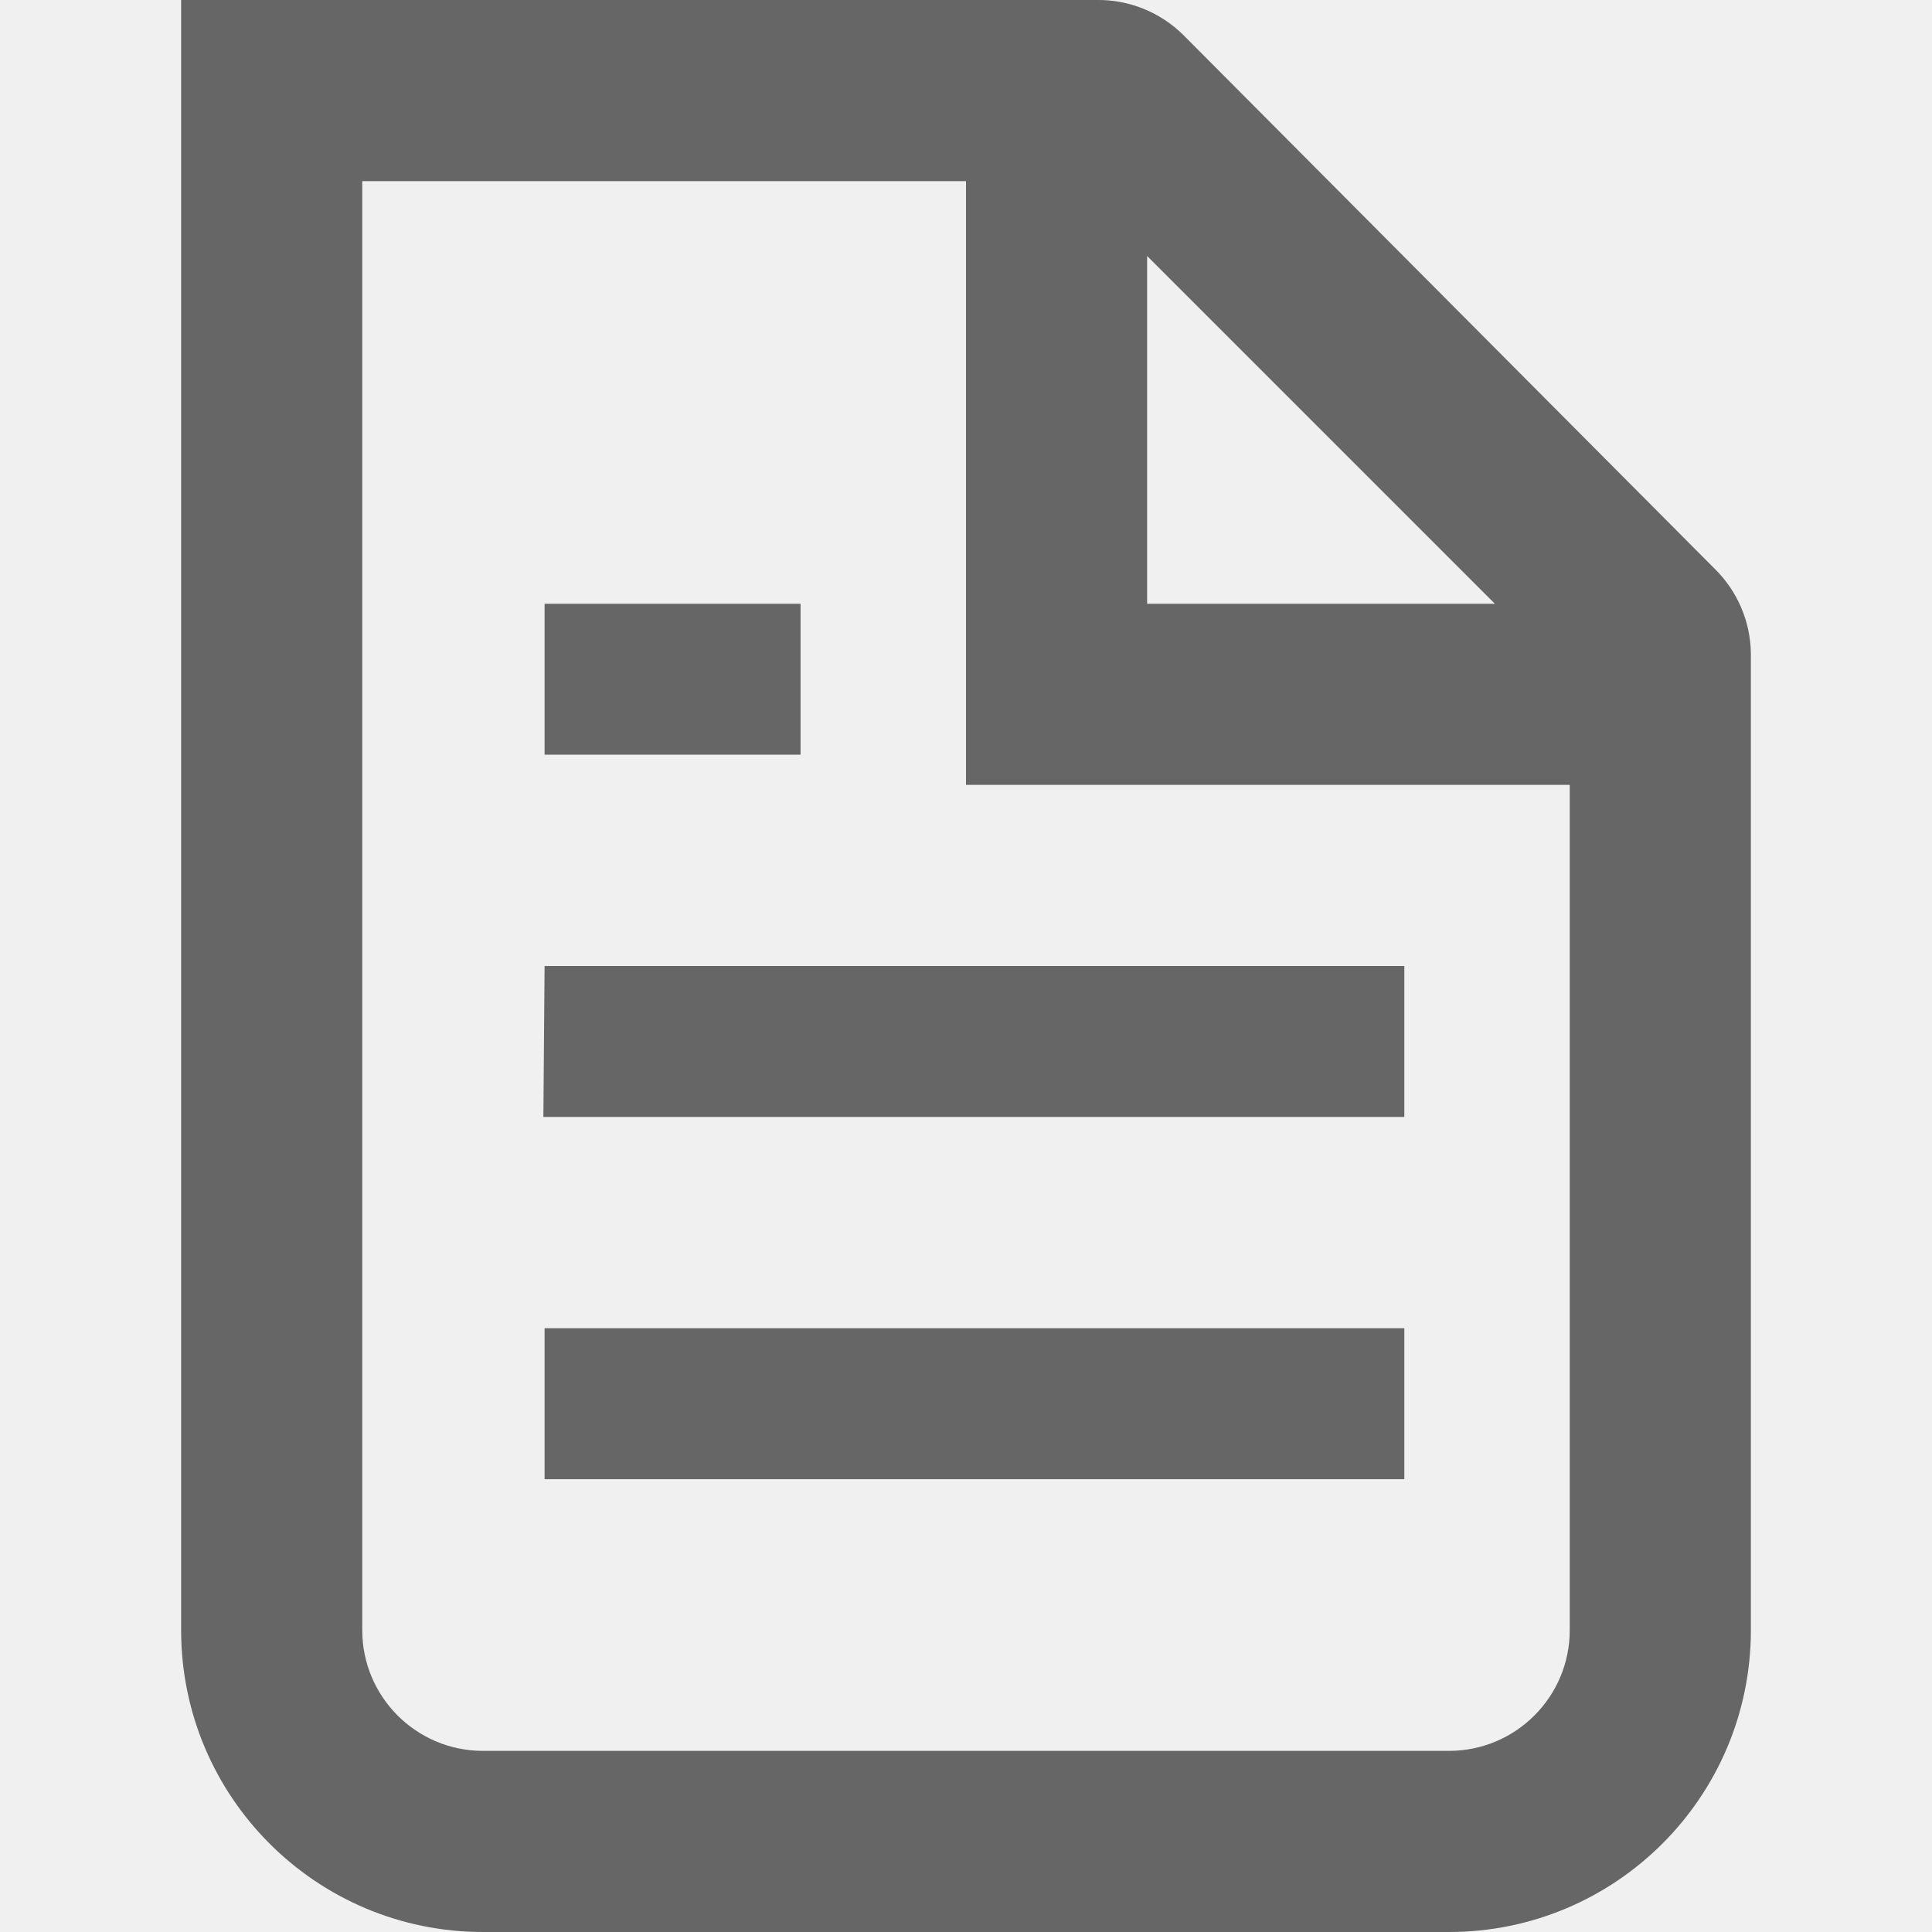
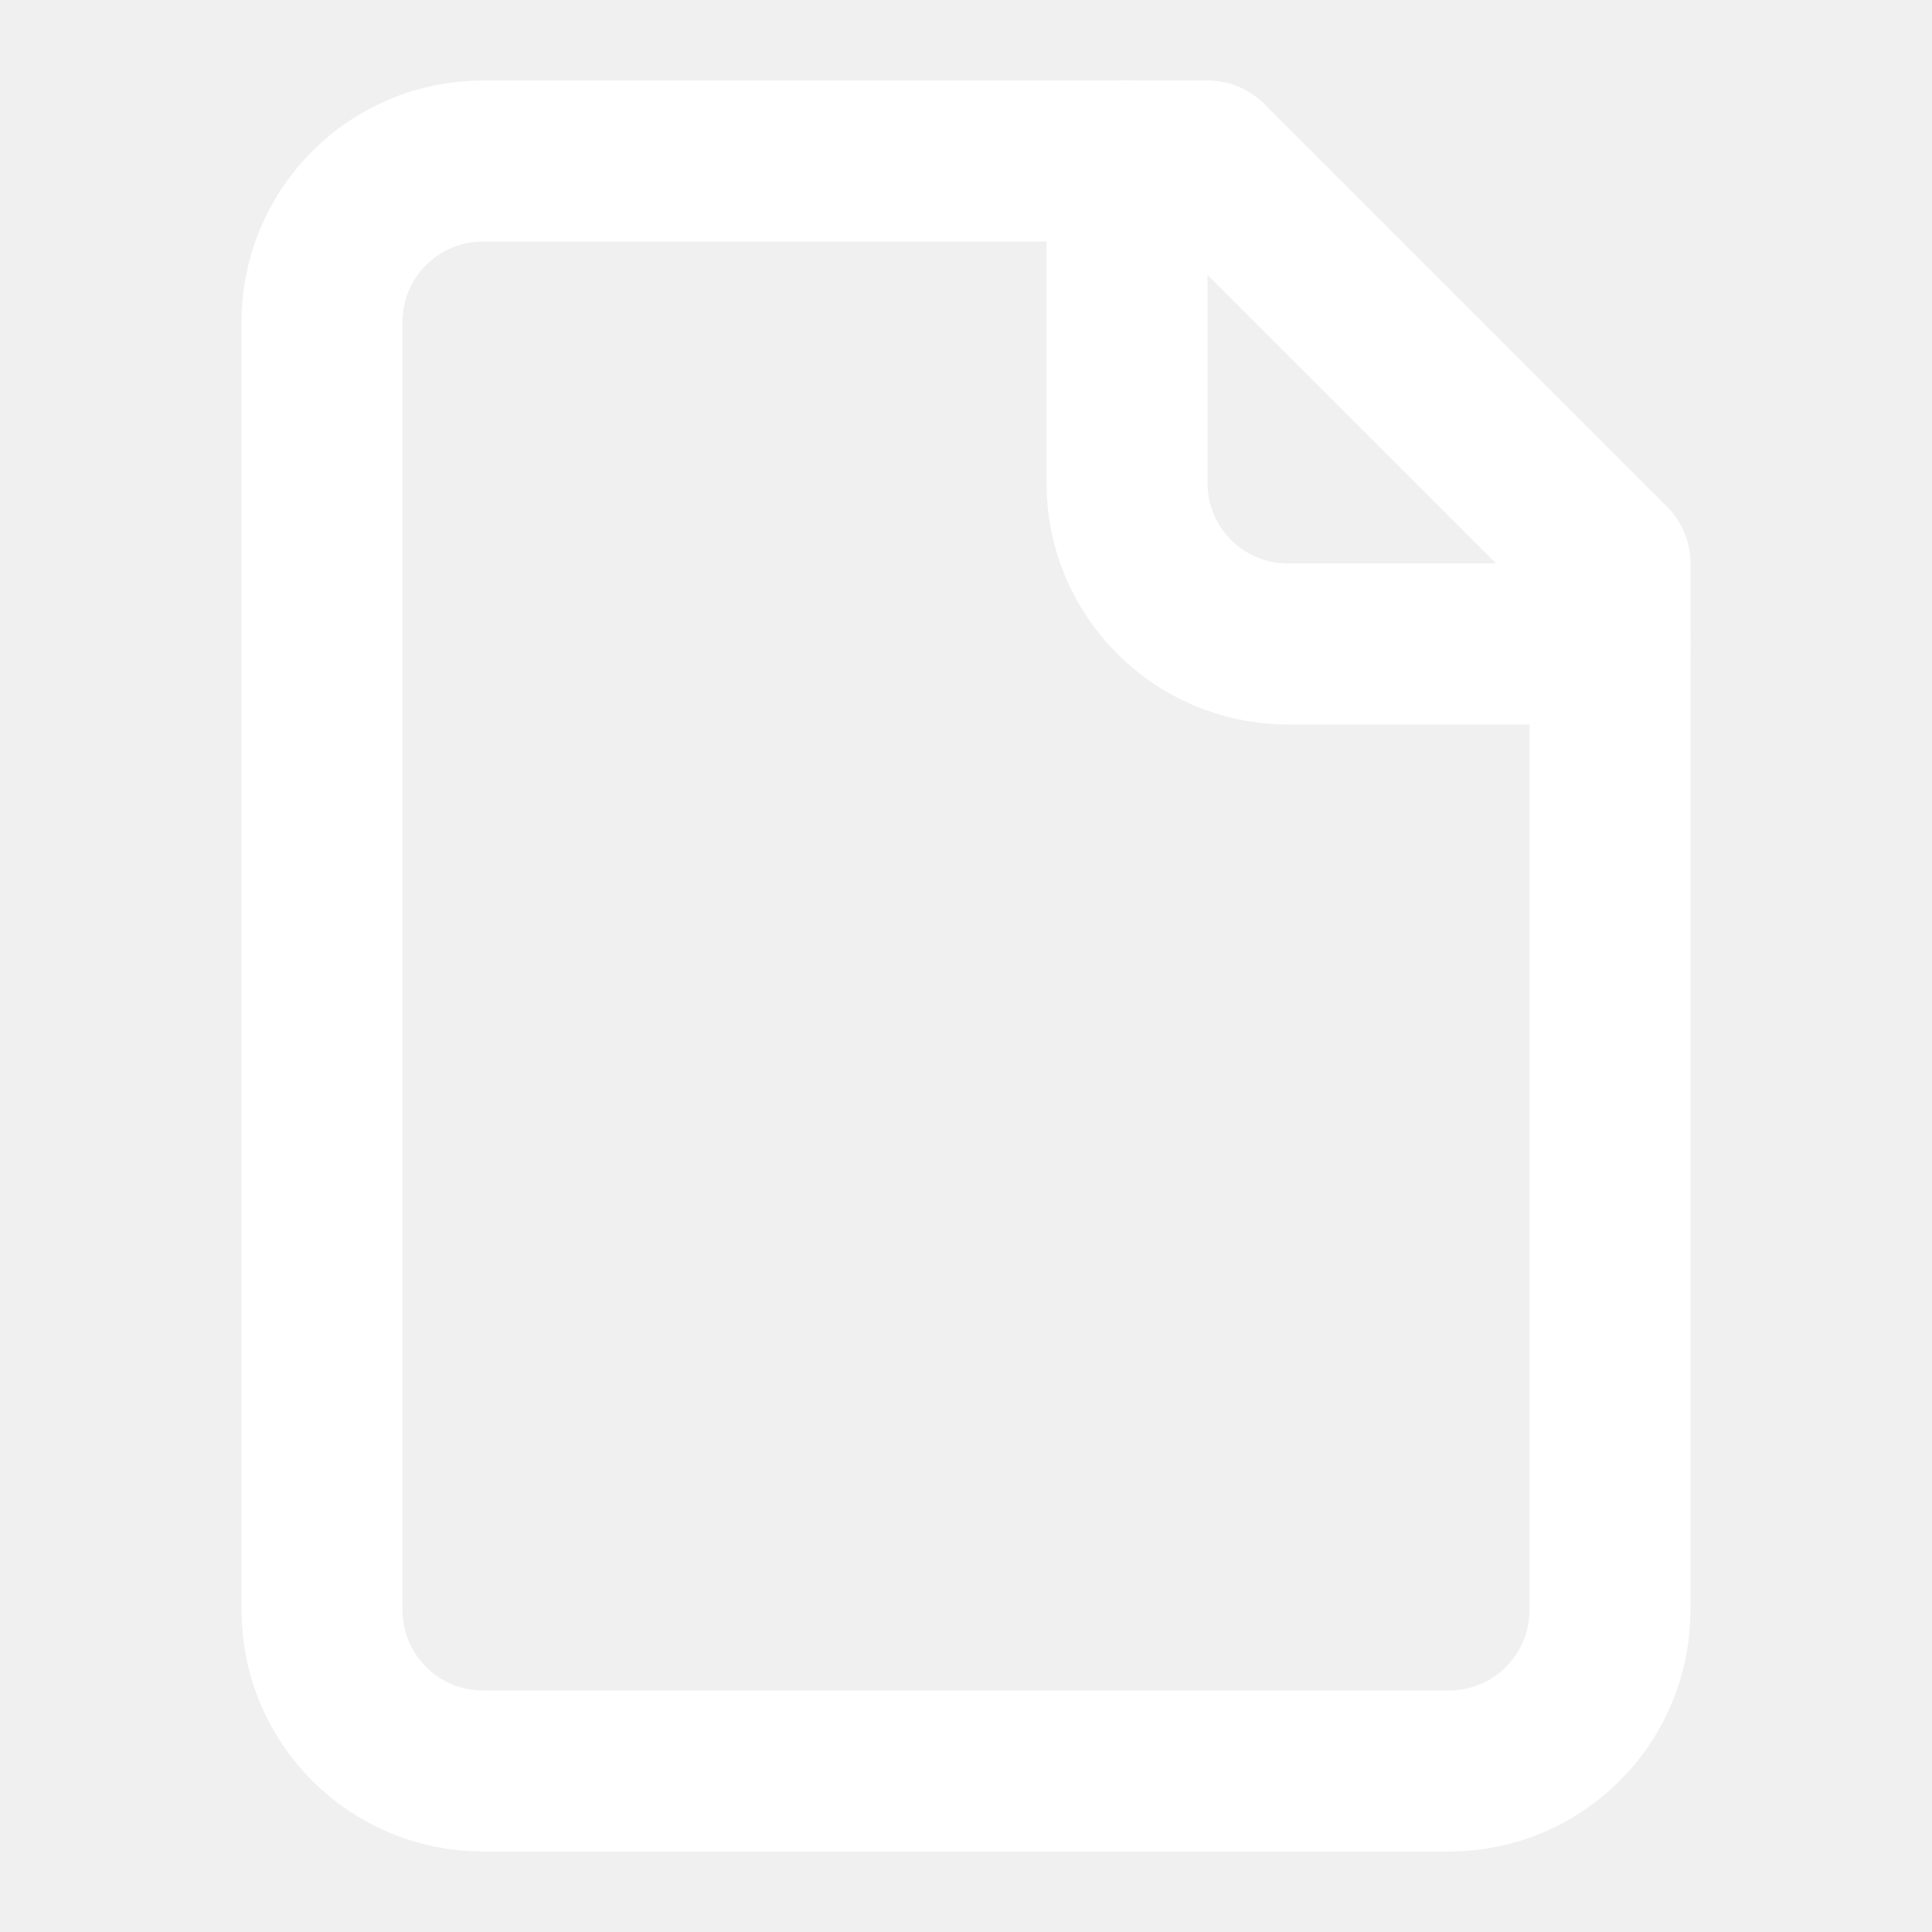
- <svg xmlns="http://www.w3.org/2000/svg" fill="none" viewBox="0 0 16 16">
-   <path d="M14.5 13.5V5.41a1 1 0 0 0-.3-.7L9.8.29A1 1 0 0 0 9.08 0H1.5v13.5A2.5 2.5 0 0 0 4 16h8a2.5 2.5 0 0 0 2.5-2.5m-1.5 0v-7H8v-5H3v12a1 1 0 0 0 1 1h8a1 1 0 0 0 1-1M9.5 5V2.12L12.38 5zM5.13 5h-.62v1.25h2.12V5zm-.62 3h7.12v1.25H4.5zm.62 3h-.62v1.25h7.12V11z" clip-rule="evenodd" fill="#666" fill-rule="evenodd" />
+ <svg xmlns="http://www.w3.org/2000/svg" width="24" height="24" viewBox="0 0 24 24" fill="none" stroke="white" stroke-width="2" stroke-linecap="round" stroke-linejoin="round" class="lucide lucide-file">
+   <path d="M15 2H6a2 2 0 0 0-2 2v16a2 2 0 0 0 2 2h12a2 2 0 0 0 2-2V7Z" />
+   <path d="M14 2v4a2 2 0 0 0 2 2h4" />
</svg>
